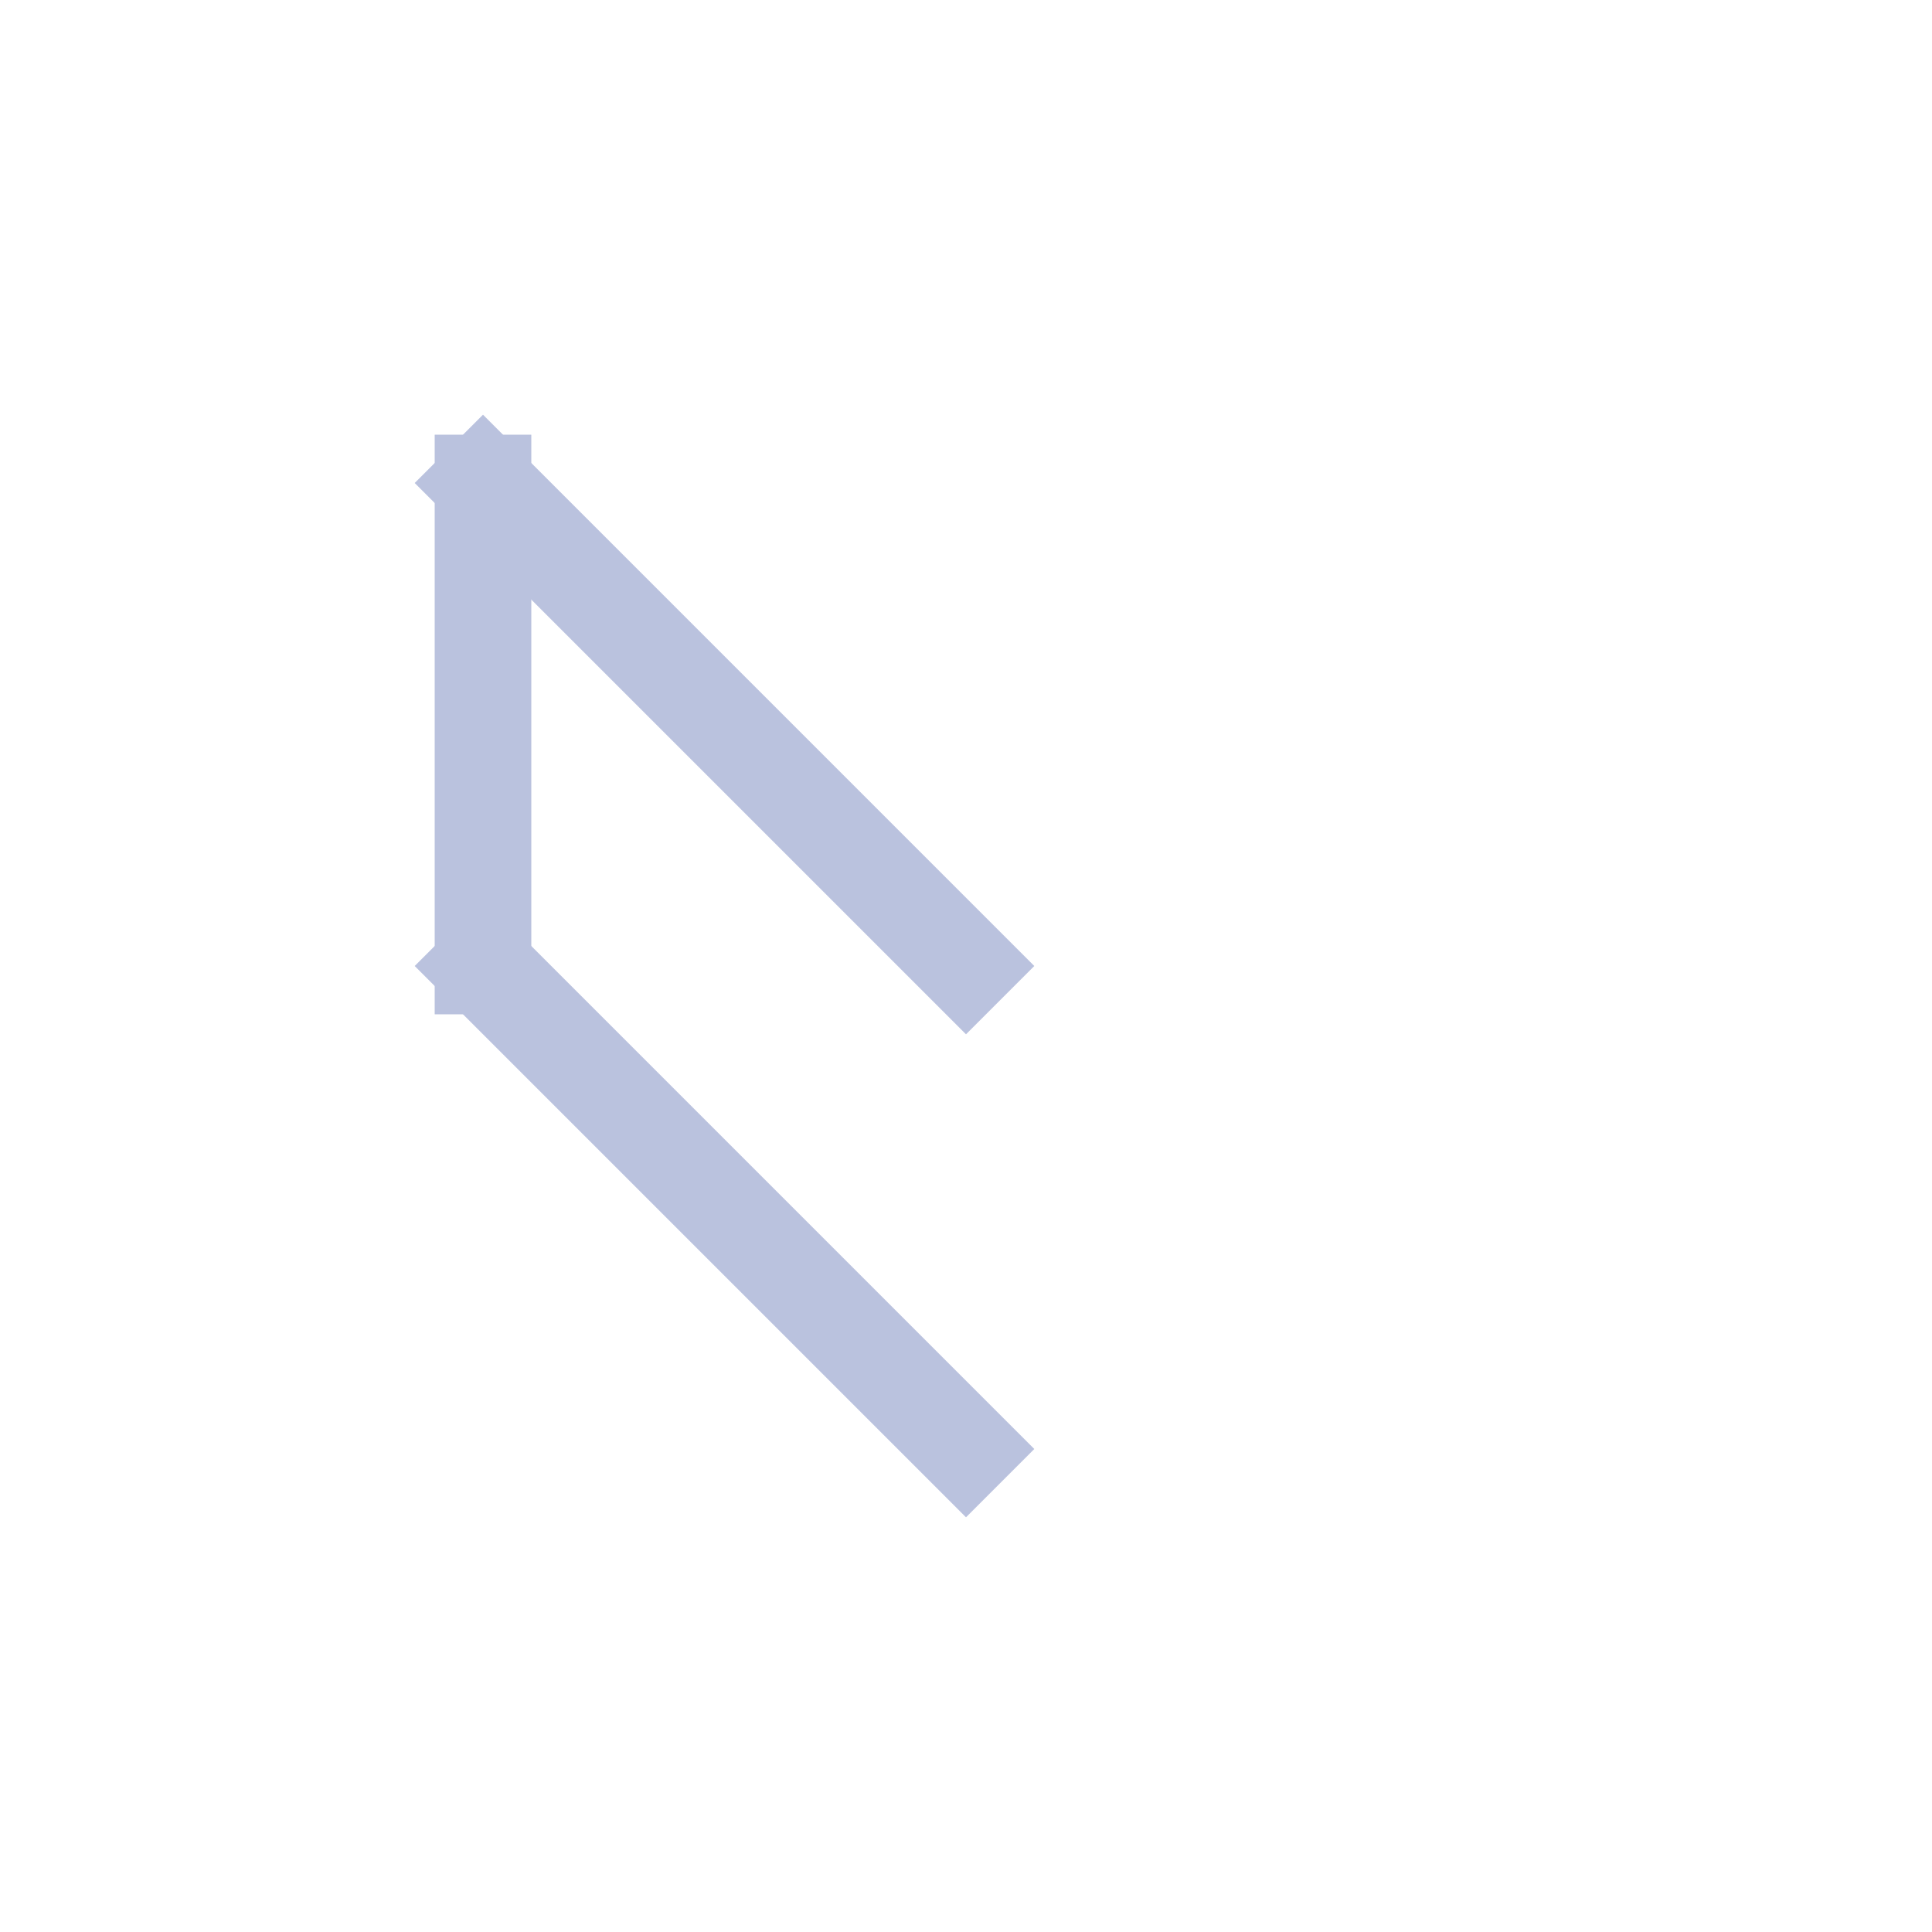
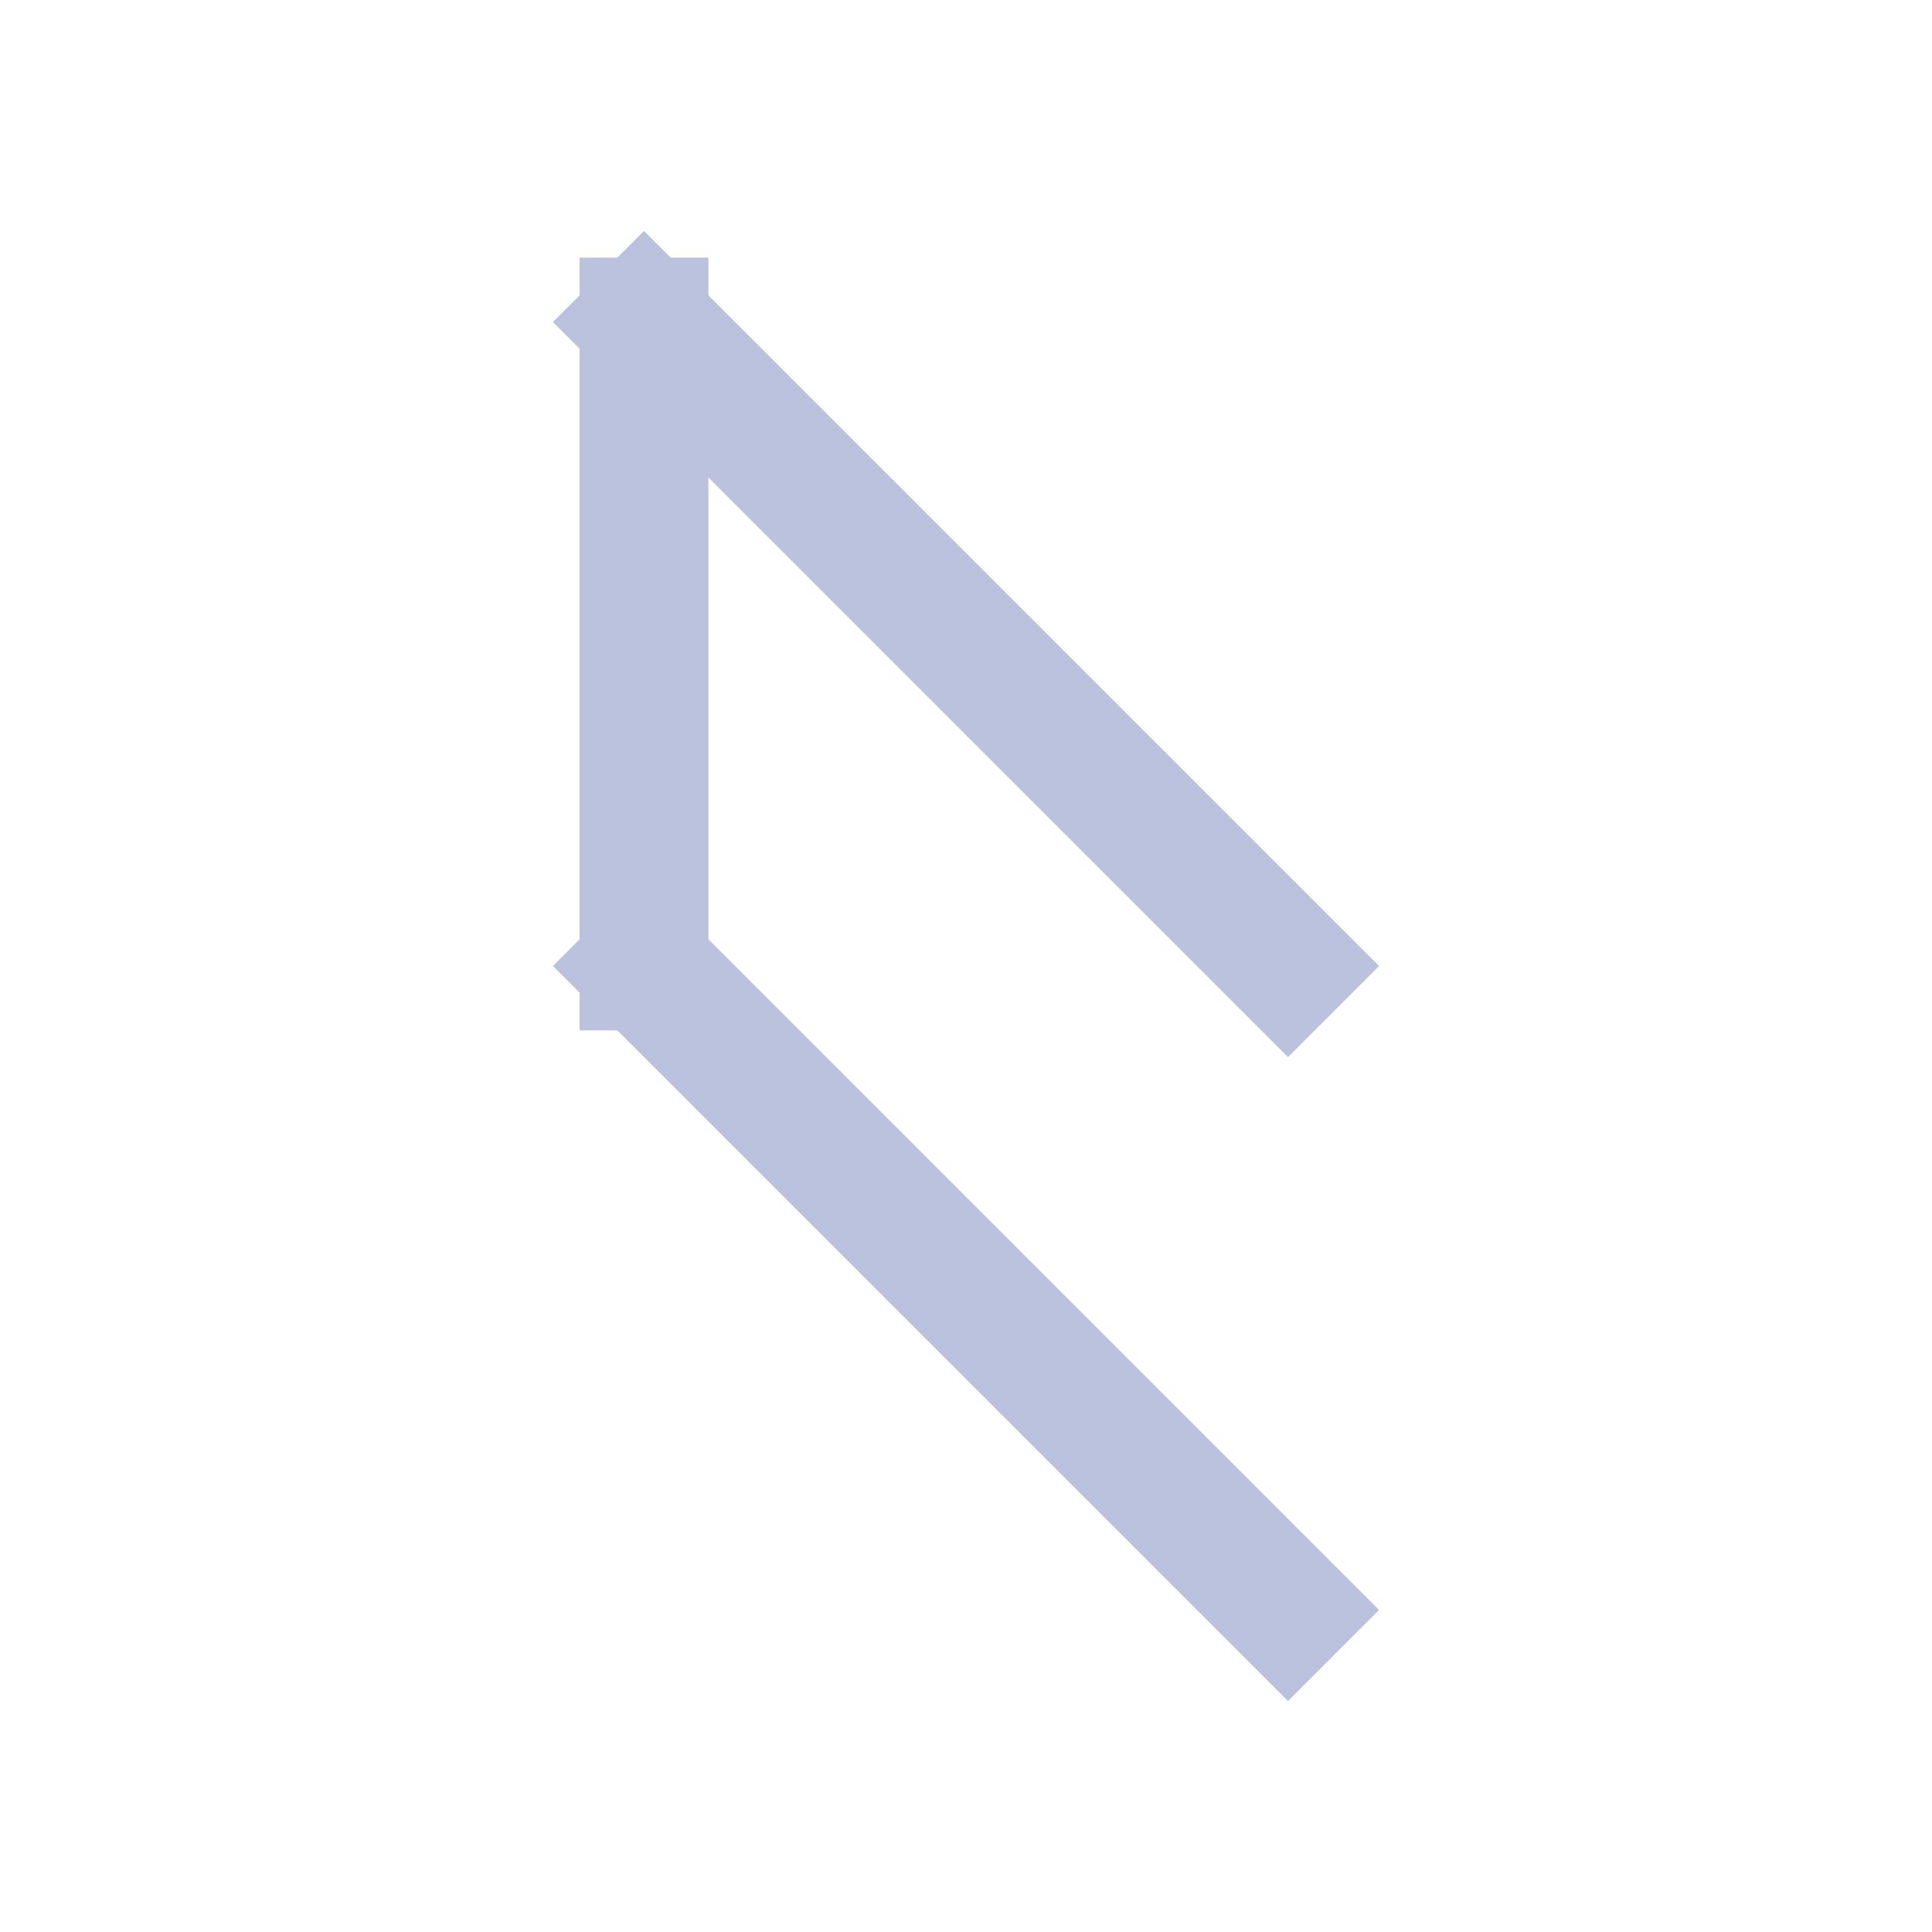
- <svg xmlns="http://www.w3.org/2000/svg" width="150" height="150" viewBox="0 0 200 100">
+ <svg xmlns="http://www.w3.org/2000/svg" width="150" height="150" viewBox="0 0 150 100">
  <defs>
    <g id="p">
      <line x1="0" y1="0" x2="0" y2="100" />
      <line x1="0" y1="0" x2="50" y2="0" />
    </g>
    <g id="b">
      <line x1="0" y1="0" x2="0" y2="100" />
      <line x1="0" y1="100" x2="50" y2="100" />
    </g>
    <g id="t">
      <line x1="50" y1="0" x2="50" y2="100" />
      <line x1="0" y1="0" x2="50" y2="0" />
    </g>
    <g id="k">
      <line x1="0" y1="0" x2="0" y2="50" />
      <line x1="0" y1="50" x2="50" y2="100" />
    </g>
    <g id="f">
      <line x1="0" y1="0" x2="0" y2="50" />
      <line x1="0" y1="0" x2="50" y2="0" />
    </g>
    <g id="sh">
      <line x1="0" y1="0" x2="0" y2="50" />
      <line x1="0" y1="0" x2="50" y2="50" />
    </g>
    <g id="zh">
      <line x1="0" y1="0" x2="0" y2="50" />
    </g>
    <g id="h">
      <line x1="0" y1="0" x2="0" y2="50" />
      <line x1="0" y1="50" x2="50" y2="50" />
      <line x1="50" y1="50" x2="50" y2="100" />
    </g>
    <g id="u">
      <line x1="0" y1="0" x2="0" y2="50" />
      <line x1="0" y1="50" x2="50" y2="50" />
      <line x1="0" y1="0" x2="50" y2="0" />
      <line x1="50" y1="0" x2="50" y2="50" />
    </g>
    <g id="o">
      <line x1="0" y1="0" x2="0" y2="50" />
      <line x1="0" y1="50" x2="50" y2="50" />
      <line x1="0" y1="0" x2="50" y2="0" />
    </g>
    <g id="ough">
      <line x1="0" y1="0" x2="0" y2="50" />
      <line x1="0" y1="50" x2="50" y2="50" />
      <line x1="0" y1="0" x2="50" y2="50" />
    </g>
    <g id="a">
      <line x1="0" y1="0" x2="0" y2="50" />
      <line x1="0" y1="0" x2="50" y2="50" />
      <line x1="0" y1="50" x2="50" y2="100" />
    </g>
    <g id="*">
      <line x1="0" y1="0" x2="0" y2="50" />
      <line x1="0" y1="0" x2="50" y2="50" />
      <line x1="0" y1="50" x2="-50" y2="100" />
    </g>
    <g id="mb">
      <line x1="0" y1="0" x2="0" y2="50" />
      <line x1="0" y1="50" x2="50" y2="50" />
      <line x1="0" y1="50" x2="50" y2="100" />
    </g>
    <g id="ng">
      <line x1="0" y1="0" x2="0" y2="50" />
      <line x1="0" y1="50" x2="50" y2="0" />
      <line x1="0" y1="50" x2="50" y2="100" />
    </g>
  </defs>
  <g stroke="#bac2de" stroke-width="10" stroke-linecap="square" fill="none">
    <use href="#a" transform="translate(50,0)" />
  </g>
</svg>
